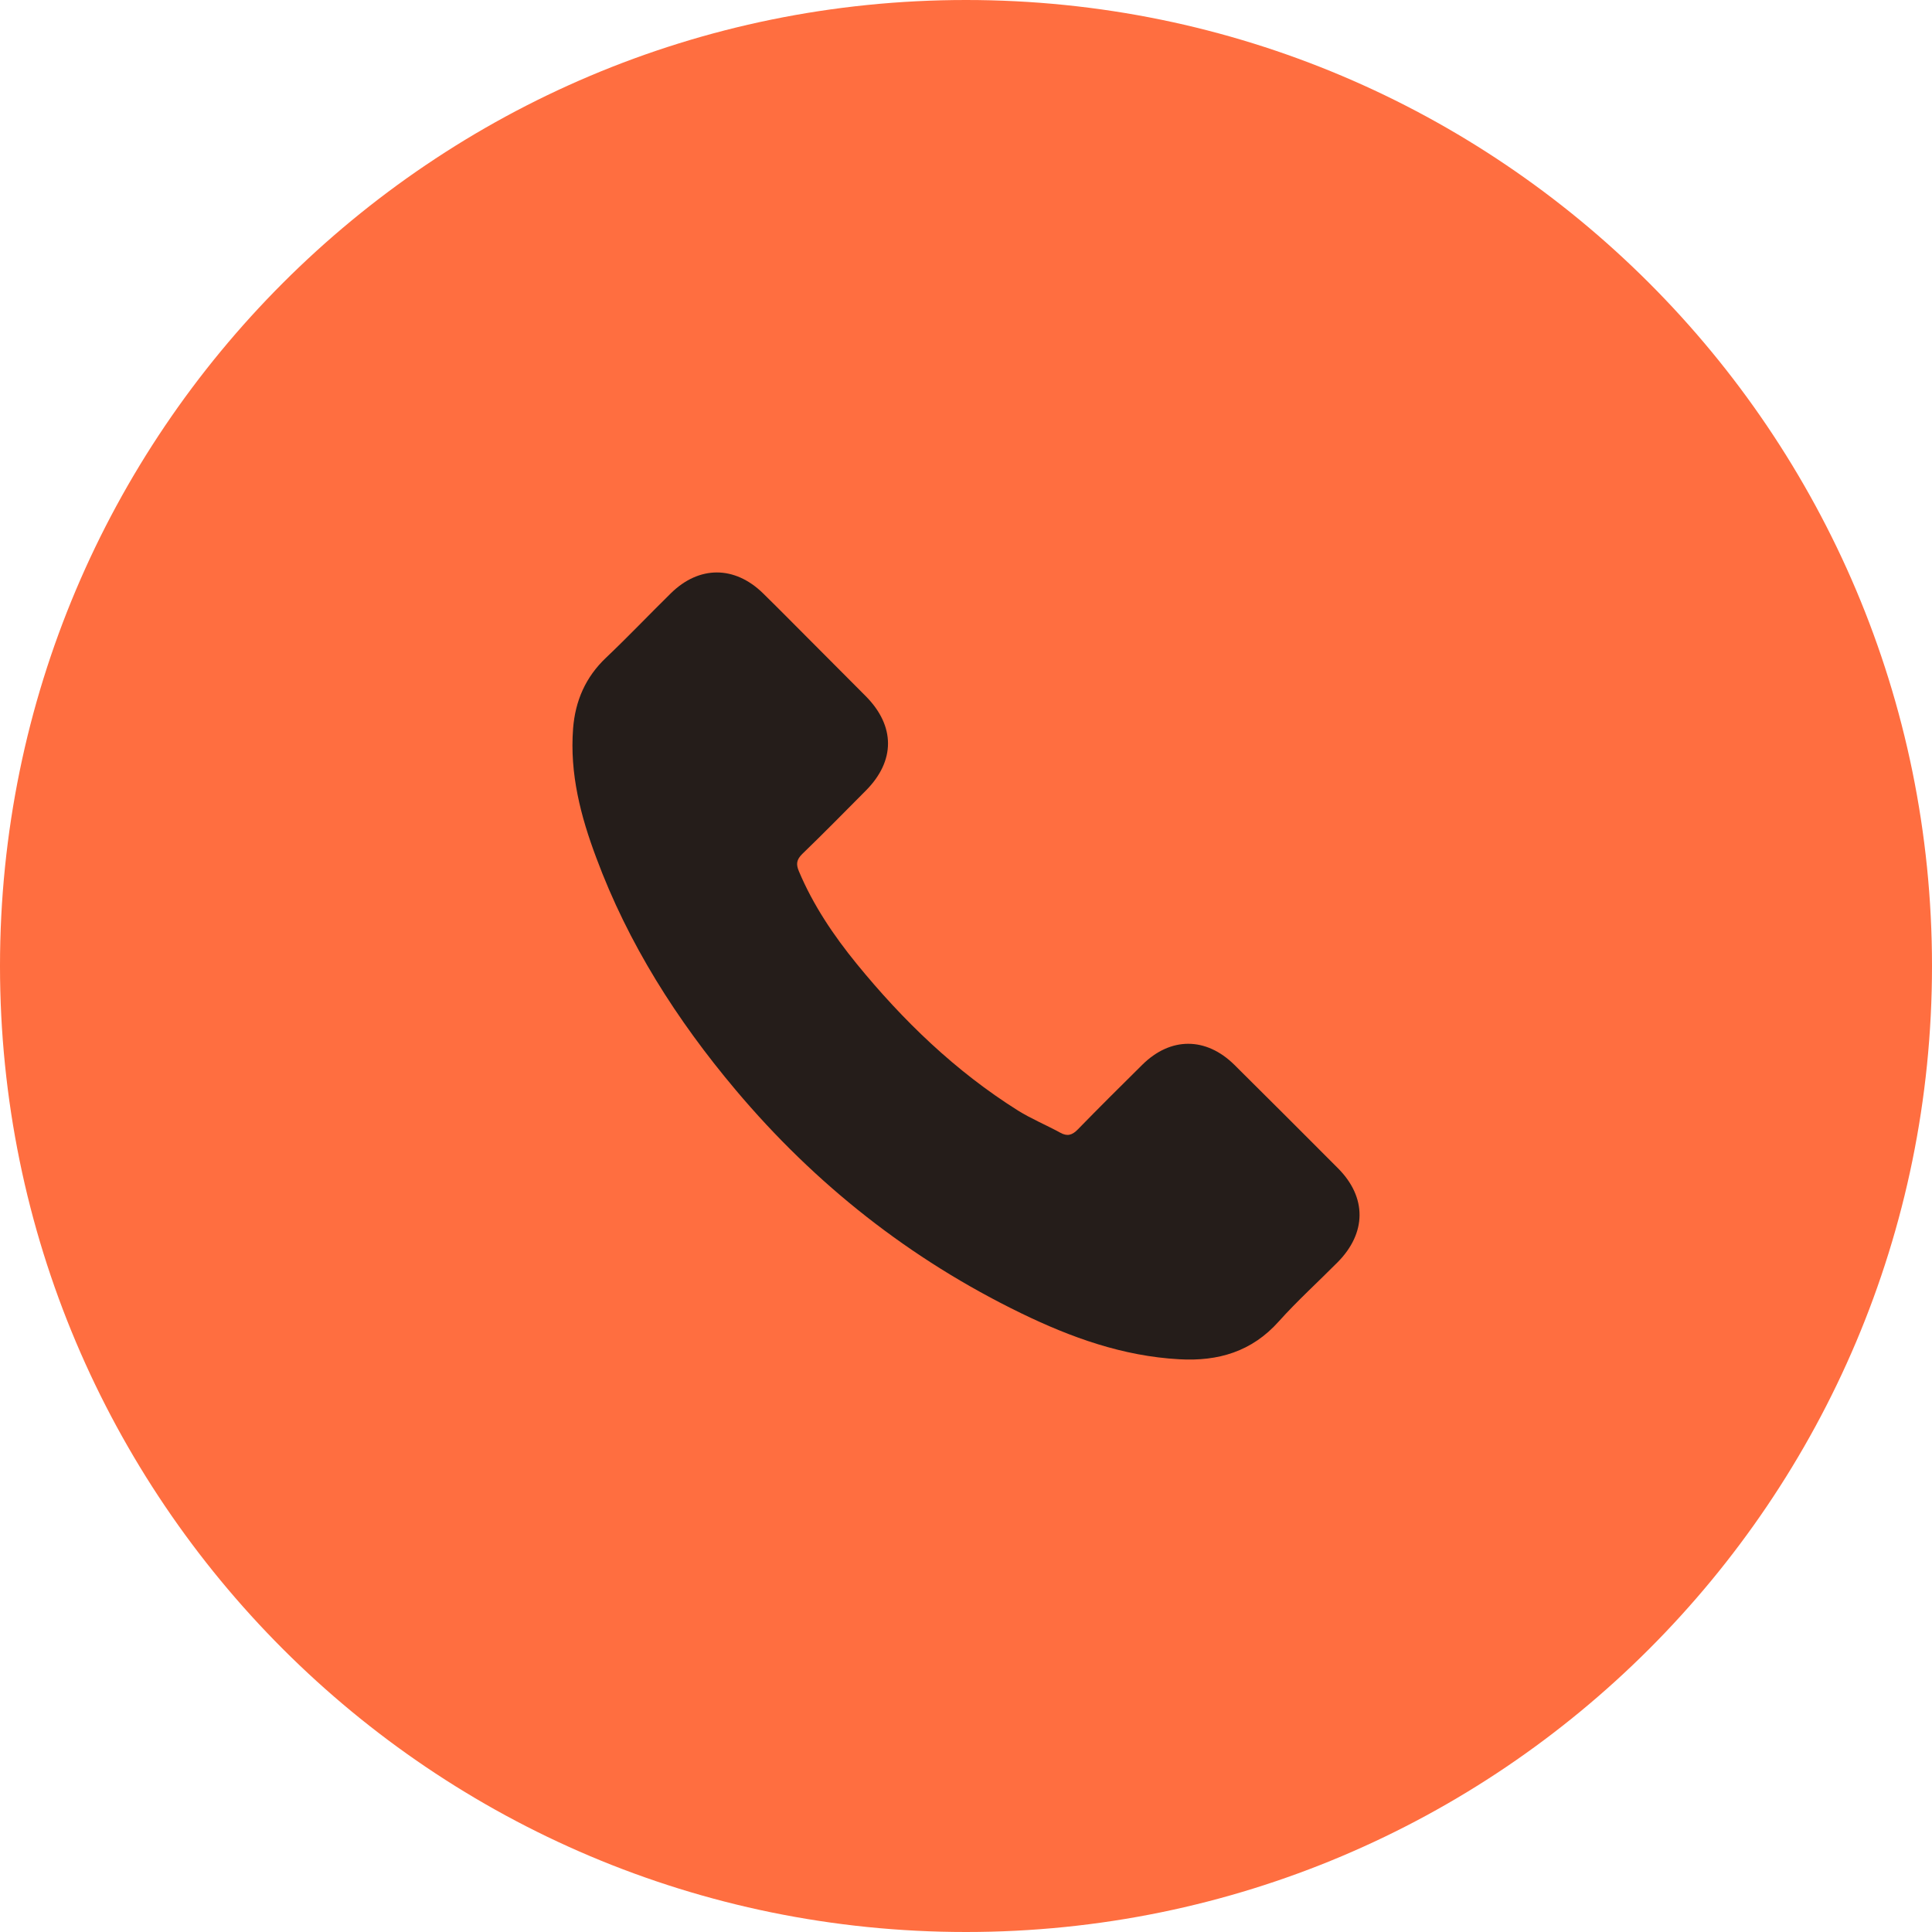
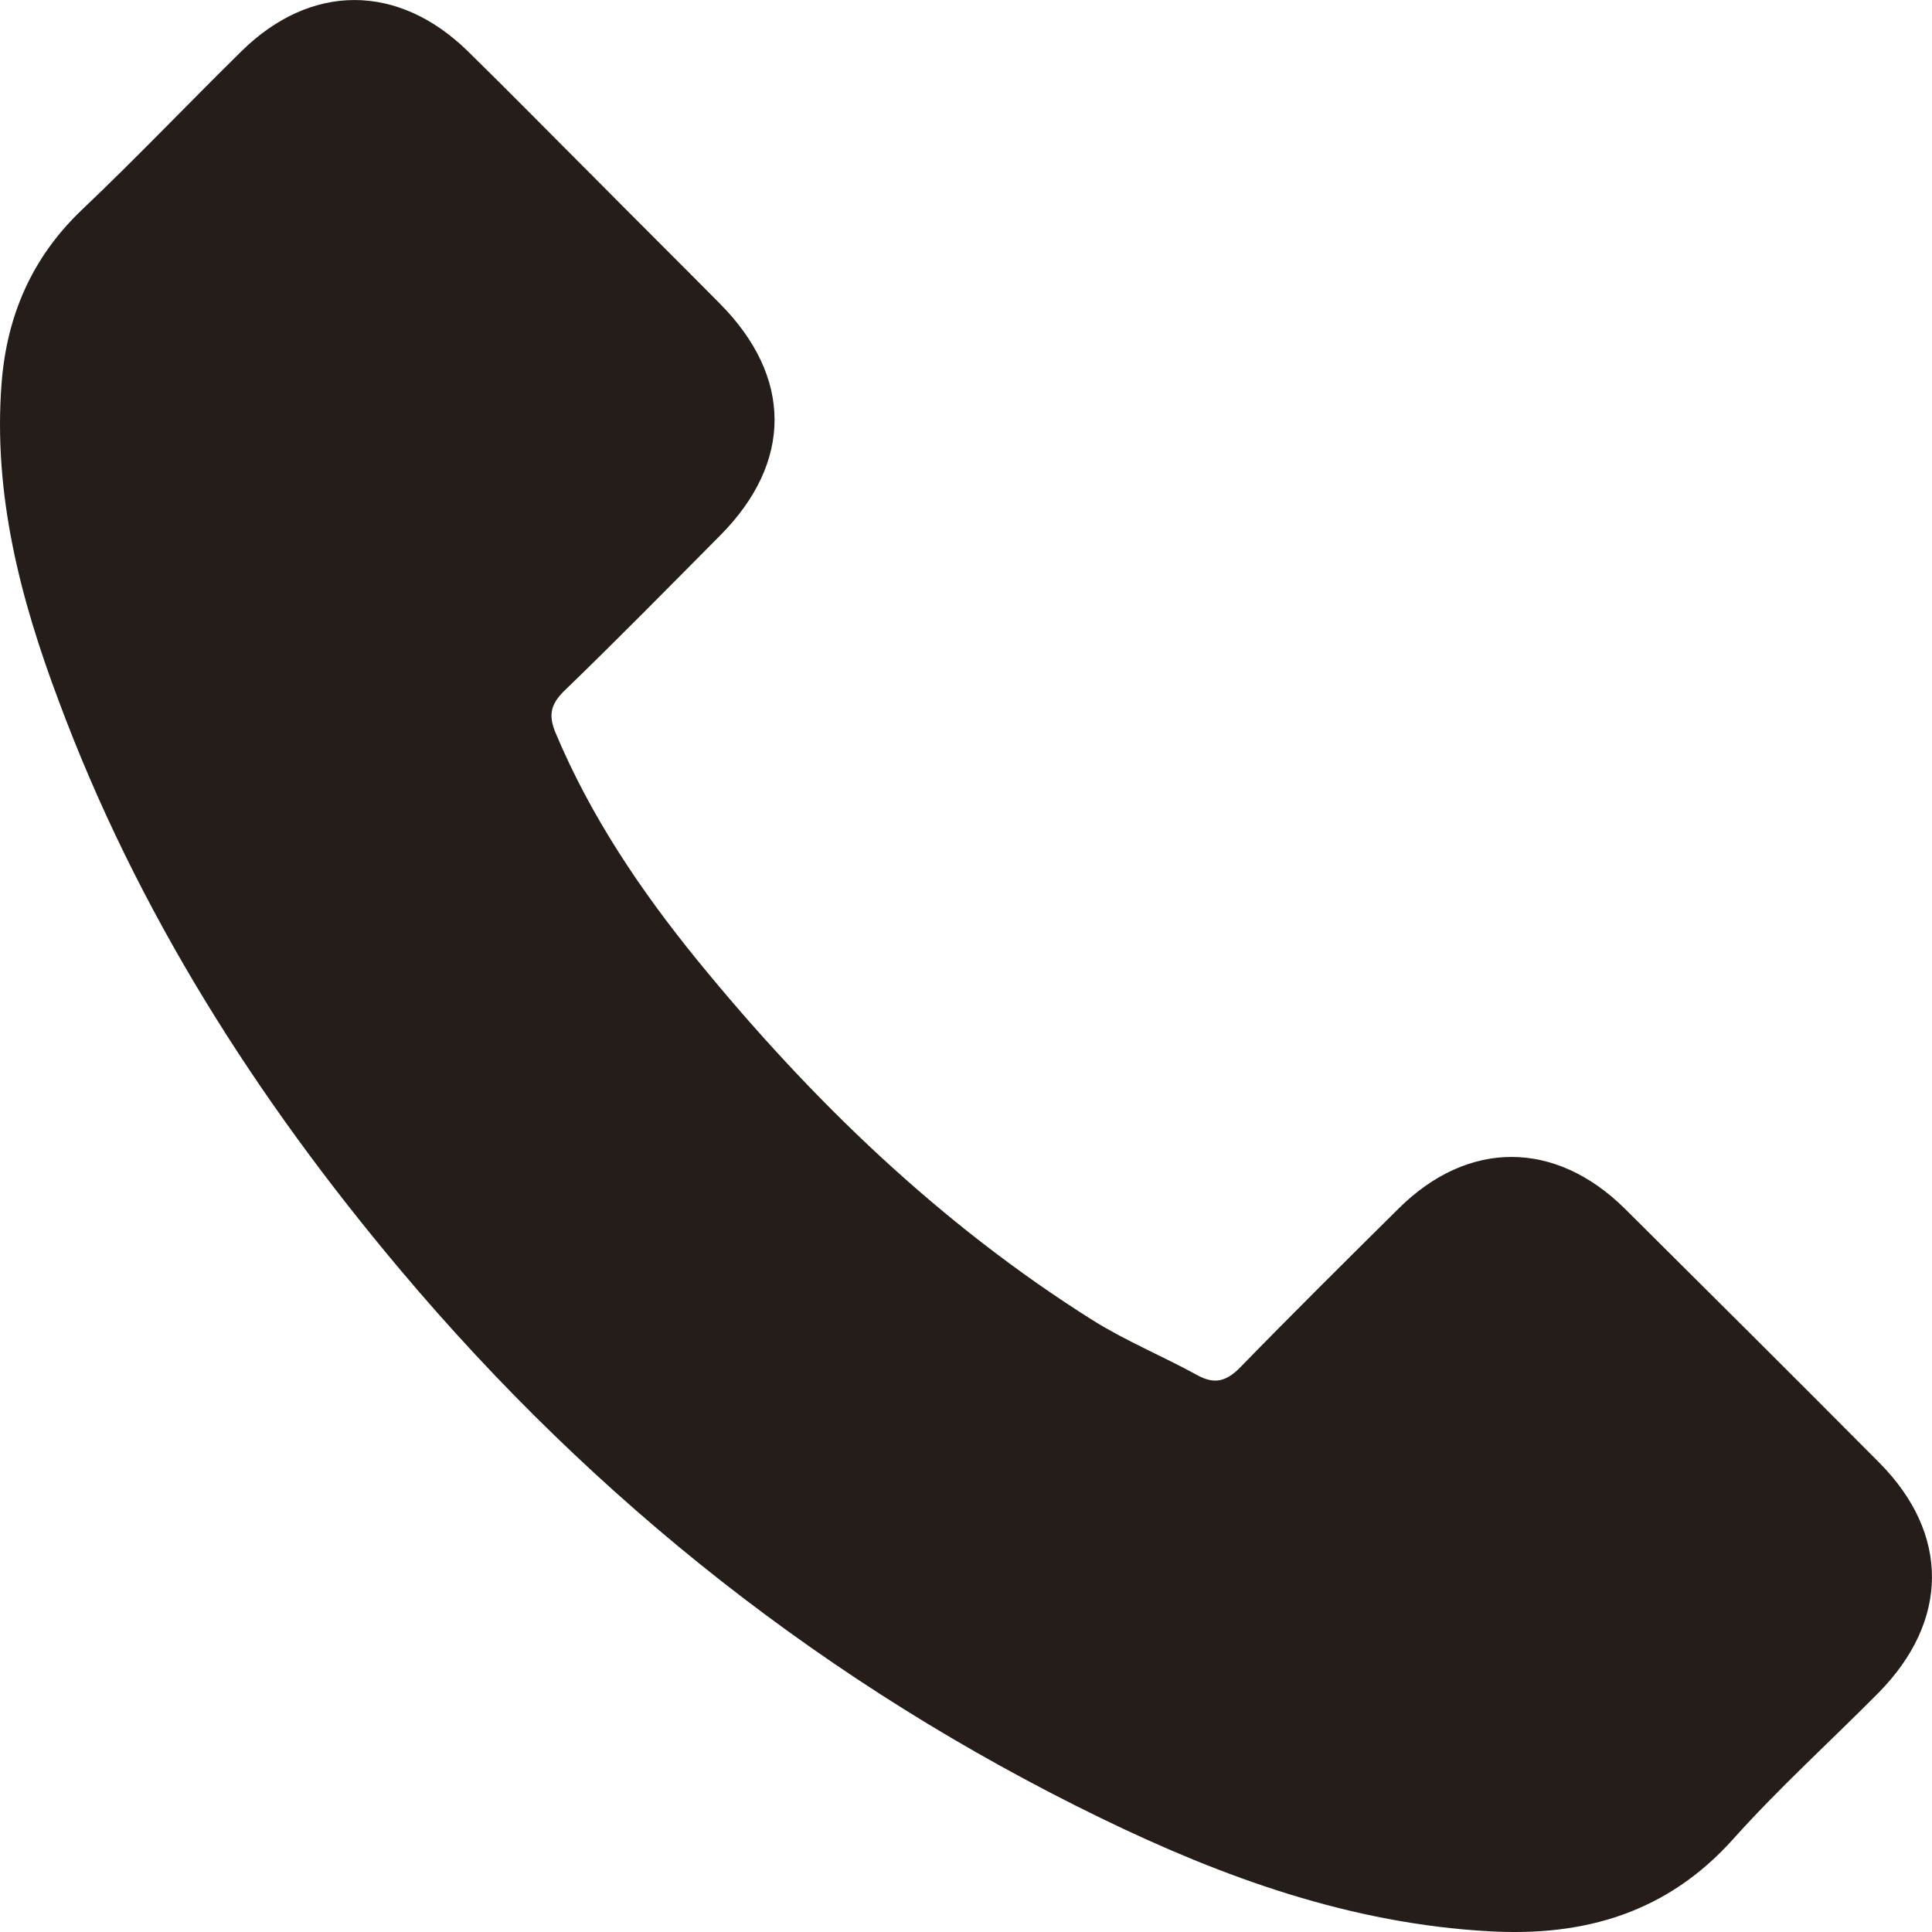
- <svg xmlns="http://www.w3.org/2000/svg" width="54" height="54" viewBox="0 0 54 54" fill="none">
-   <rect width="54" height="54" rx="27" fill="#FF6E40" />
-   <path d="M34.502 29.763C33.707 28.978 32.715 28.978 31.925 29.763C31.322 30.36 30.719 30.958 30.127 31.566C29.965 31.733 29.828 31.768 29.631 31.657C29.241 31.444 28.825 31.272 28.451 31.039C26.703 29.94 25.24 28.527 23.943 26.937C23.3 26.147 22.728 25.301 22.328 24.349C22.247 24.157 22.262 24.03 22.419 23.873C23.022 23.291 23.609 22.693 24.202 22.096C25.027 21.265 25.027 20.293 24.197 19.457C23.726 18.981 23.255 18.515 22.784 18.039C22.297 17.553 21.816 17.062 21.325 16.581C20.53 15.806 19.537 15.806 18.747 16.586C18.14 17.183 17.557 17.796 16.939 18.383C16.367 18.925 16.078 19.589 16.018 20.364C15.921 21.625 16.23 22.815 16.666 23.974C17.557 26.375 18.914 28.507 20.56 30.462C22.784 33.105 25.437 35.197 28.542 36.706C29.939 37.385 31.388 37.906 32.963 37.992C34.047 38.053 34.989 37.78 35.743 36.934C36.26 36.357 36.842 35.83 37.389 35.278C38.199 34.458 38.205 33.465 37.399 32.655C36.437 31.687 35.47 30.725 34.502 29.763Z" fill="#251D1A" />
+ <svg xmlns="http://www.w3.org/2000/svg" width="22" height="22" viewBox="0 0 22 22" fill="none">
+   <path d="M18.502 13.763C17.707 12.978 16.715 12.978 15.925 13.763C15.322 14.361 14.719 14.958 14.127 15.566C13.965 15.733 13.828 15.768 13.63 15.657C13.241 15.444 12.825 15.272 12.451 15.039C10.703 13.94 9.24 12.527 7.943 10.937C7.3 10.147 6.728 9.301 6.328 8.349C6.247 8.157 6.262 8.03 6.419 7.873C7.022 7.291 7.609 6.693 8.202 6.096C9.027 5.265 9.027 4.293 8.197 3.457C7.726 2.981 7.255 2.515 6.784 2.039C6.297 1.553 5.816 1.062 5.325 0.581C4.53 -0.194 3.537 -0.194 2.747 0.586C2.14 1.183 1.557 1.796 0.939 2.383C0.367 2.925 0.078 3.589 0.018 4.364C-0.079 5.625 0.23 6.815 0.666 7.974C1.557 10.375 2.914 12.507 4.56 14.462C6.784 17.105 9.437 19.197 12.542 20.706C13.94 21.385 15.388 21.906 16.963 21.992C18.047 22.053 18.989 21.78 19.743 20.934C20.26 20.357 20.842 19.83 21.389 19.278C22.199 18.458 22.204 17.465 21.399 16.655C20.437 15.687 19.47 14.725 18.502 13.763Z" fill="#251D1A" />
</svg>
